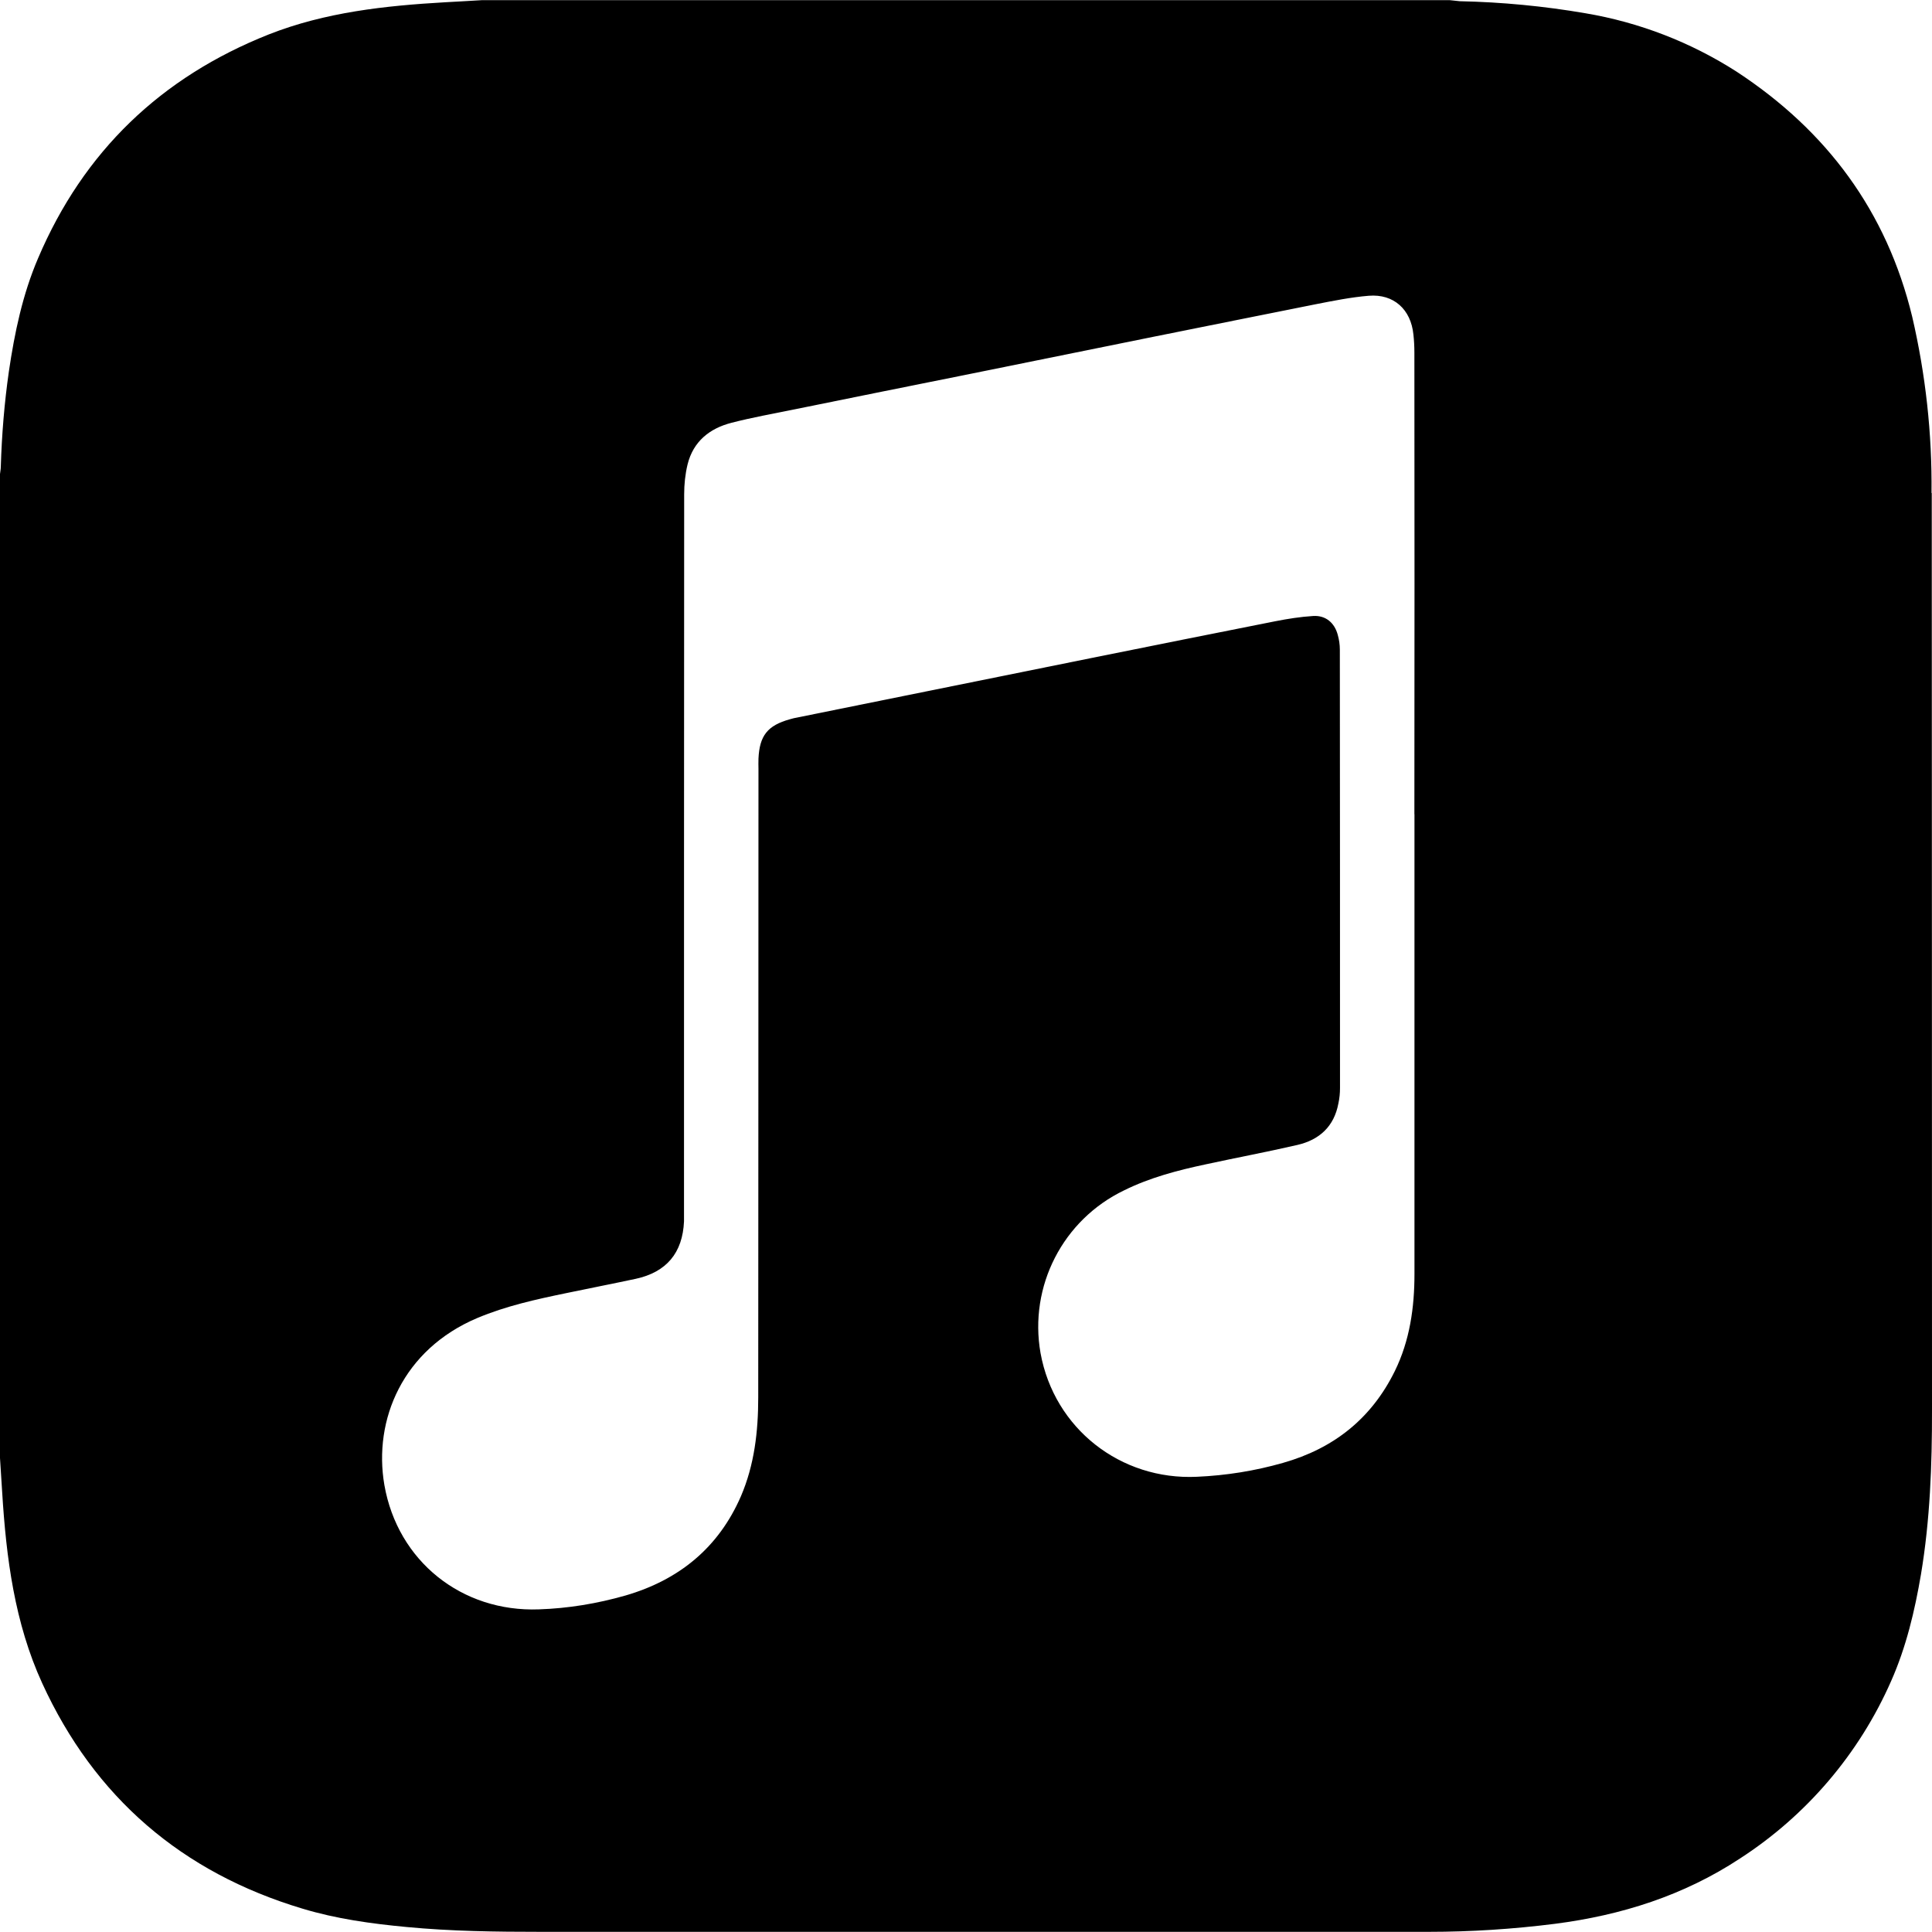
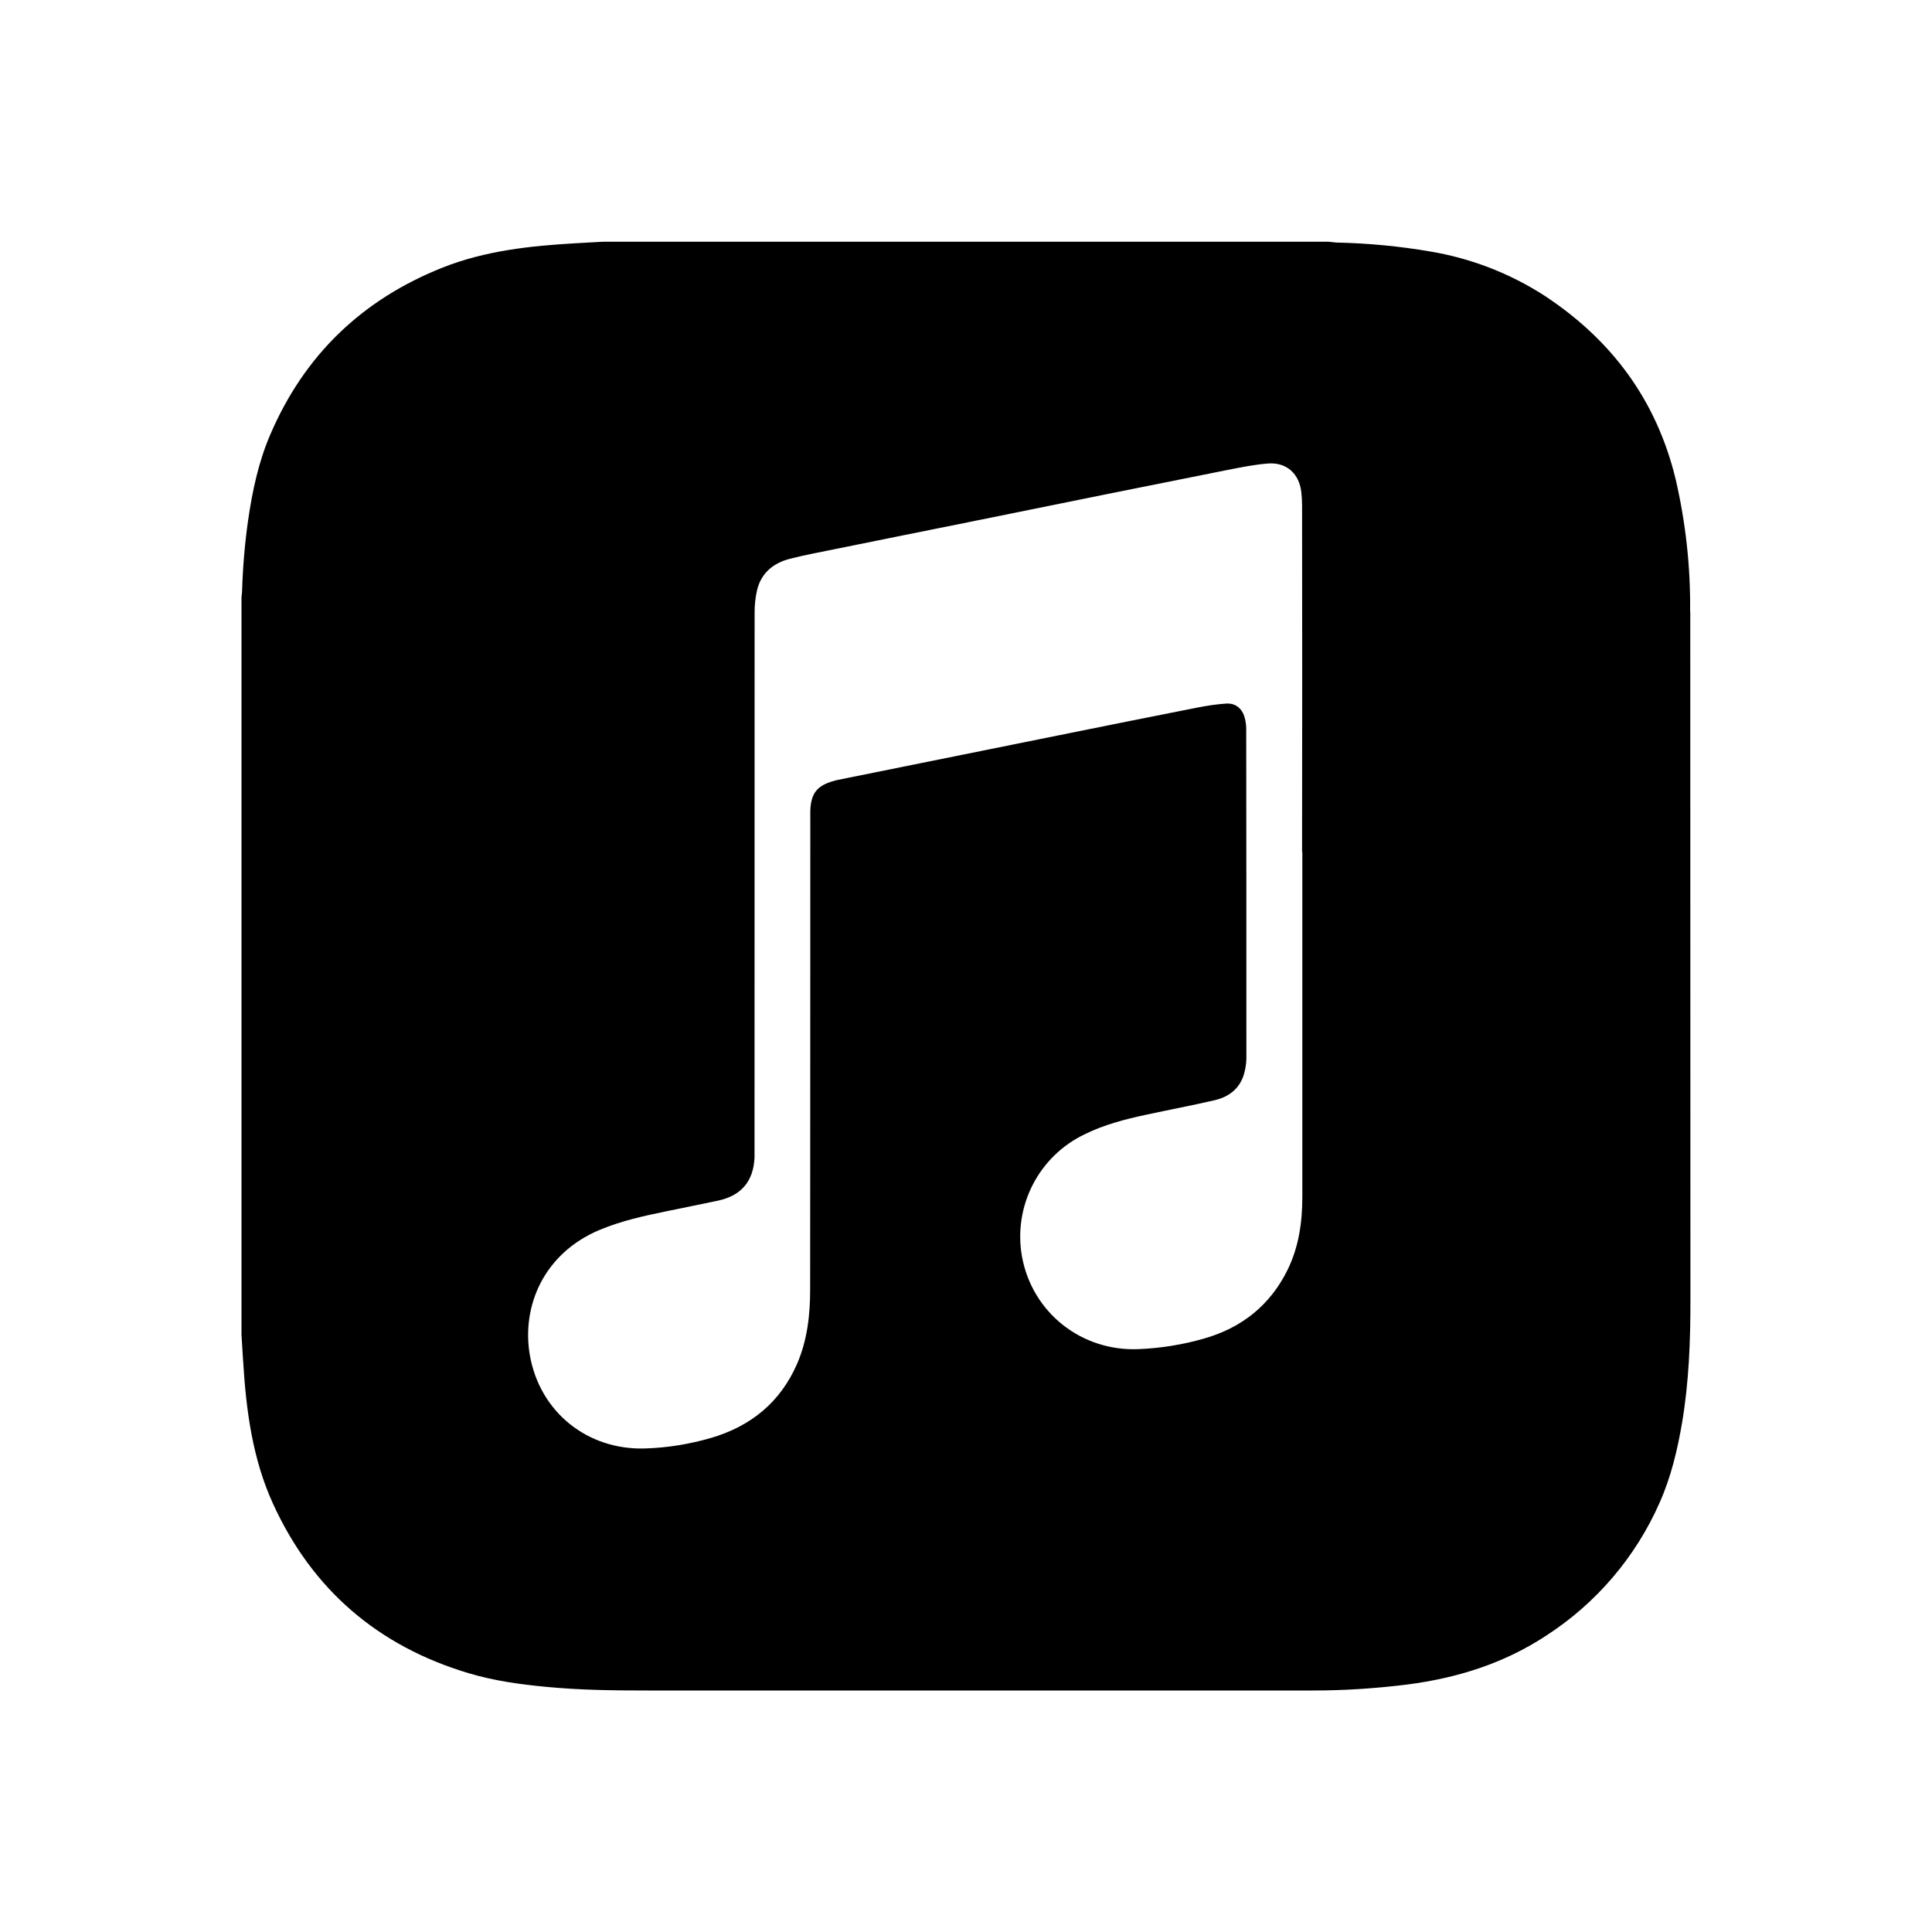
<svg xmlns="http://www.w3.org/2000/svg" width="24" height="24" viewBox="0 0 24 24" fill="currentColor">
-   <path d="M23.994,6.124c.008-.737-.073-1.472-.24-2.19-.317-1.31-1.062-2.31-2.18-3.043-.57-.366-1.209-.613-1.877-.726-.517-.089-1.04-.139-1.564-.15-.04-.003-.083-.01-.124-.013H5.986c-.152.01-.303.017-.455.026-.747.043-1.49.123-2.193.4C2.002.958,1.038,1.88.473,3.208c-.192.448-.292.925-.363,1.408-.056.392-.088.785-.1,1.18C.01,5.828.003,5.858,0,5.889v12.223c.01.14.017.283.027.424.05.815.154,1.624.497,2.373.65,1.42,1.738,2.353,3.234,2.801.42.127.856.187,1.293.228.555.053,1.11.06,1.667.06h11.03c.525,0,1.049-.034,1.57-.1.822-.106,1.596-.35,2.295-.81.829-.536,1.483-1.303,1.88-2.207.186-.42.293-.87.37-1.324.113-.675.138-1.358.137-2.04-.002-3.8,0-7.595-.003-11.393h-.003ZM17.571,10.114v5.712c0,.417-.058.827-.244,1.206-.29.59-.76.962-1.388,1.14-.35.1-.706.157-1.07.173-.95.045-1.773-.6-1.943-1.536-.147-.831.278-1.657,1.038-2.022.323-.16.67-.25,1.018-.324.378-.082.758-.153,1.134-.24.274-.063.457-.23.51-.516.014-.063.02-.128.02-.193,0-1.815,0-3.63-.002-5.443,0-.063-.009-.125-.026-.185-.04-.15-.15-.243-.304-.234-.16.01-.318.035-.475.066-.76.15-1.52.303-2.28.456l-2.325.47-1.374.278c-.016.003-.032.01-.048.013-.277.077-.377.203-.39.49-.002.042,0,.086,0,.13-.002,2.602,0,5.204-.003,7.805,0,.42-.047.836-.215,1.227-.278.64-.77,1.04-1.434,1.233-.35.1-.71.16-1.075.172-.96.036-1.755-.6-1.92-1.544-.14-.812.23-1.685,1.154-2.075.357-.15.73-.232,1.108-.31.287-.06.575-.116.86-.177.383-.083.583-.323.6-.714v-.15c0-2.96,0-5.922.002-8.882,0-.123.013-.25.042-.37.07-.285.273-.448.546-.518.255-.066.515-.112.774-.165.733-.15,1.466-.296,2.2-.444l2.27-.46c.67-.134,1.34-.27,2.01-.403.22-.043.442-.088.663-.106.31-.025.523.17.554.482.008.073.012.148.012.223.002,1.91.002,3.822,0,5.732v.003Z" />
+   <path d="M20.995,7.593c.006-.553-.055-1.104-.18-1.642-.238-.982-.796-1.732-1.635-2.282-.427-.274-.907-.46-1.408-.544-.388-.067-.78-.104-1.173-.112-.03-.002-.062-.007-.093-.01H7.489c-.114.007-.227.013-.341.019-.56.032-1.117.092-1.645.3-1.002.397-1.725,1.089-2.149,2.085-.144.336-.219.694-.272,1.056-.042.294-.066.589-.075.885,0,.024-.005.046-.007.07v9.167c.007.105.013.212.02.318.037.611.115,1.218.373,1.78.487,1.065,1.303,1.765,2.425,2.101.315.095.642.14.97.171.416.04.832.045,1.25.045h8.272c.394,0,.787-.026,1.177-.075.616-.08,1.197-.262,1.721-.607.622-.402,1.112-.977,1.41-1.655.14-.315.22-.652.278-.993.085-.506.104-1.018.103-1.53-.002-2.85,0-5.696-.002-8.545,0,0-.002,0-.002,0ZM16.178,10.586v4.284c0,.313-.044.62-.183.904-.218.442-.57.721-1.041.855-.262.075-.529.118-.802.13-.712.034-1.33-.45-1.457-1.152-.11-.623.208-1.243.778-1.516.242-.12.502-.187.763-.243.283-.061.568-.115.85-.18.205-.047.343-.172.382-.387.01-.047.015-.096.015-.145,0-1.361,0-2.722-.002-4.082,0-.047-.007-.094-.019-.139-.03-.112-.112-.182-.228-.175-.12.008-.238.026-.356.049-.57.112-1.14.227-1.71.342l-1.744.352-1.03.208c-.012.002-.024.008-.036.01-.208.058-.283.152-.292.367-.001.031,0,.065,0,.097-.001,1.951,0,3.903-.002,5.854,0,.315-.035.627-.161.92-.208.48-.577.78-1.075.925-.262.075-.532.12-.806.129-.72.027-1.316-.45-1.44-1.158-.105-.609.172-1.264.865-1.556.268-.112.547-.174.831-.232.215-.045.431-.087.645-.133.287-.062.437-.242.45-.535v-.112c0-2.22,0-4.441.001-6.661,0-.092.01-.187.031-.277.052-.214.205-.336.409-.388.191-.049.386-.084.58-.124.55-.112,1.099-.222,1.65-.333l1.702-.345c.502-.1,1.005-.202,1.507-.302.165-.032.331-.066.497-.079.232-.019.392.127.416.361.006.055.009.111.009.167.002,1.432.002,2.866,0,4.299v.002h0Z" />
</svg>
